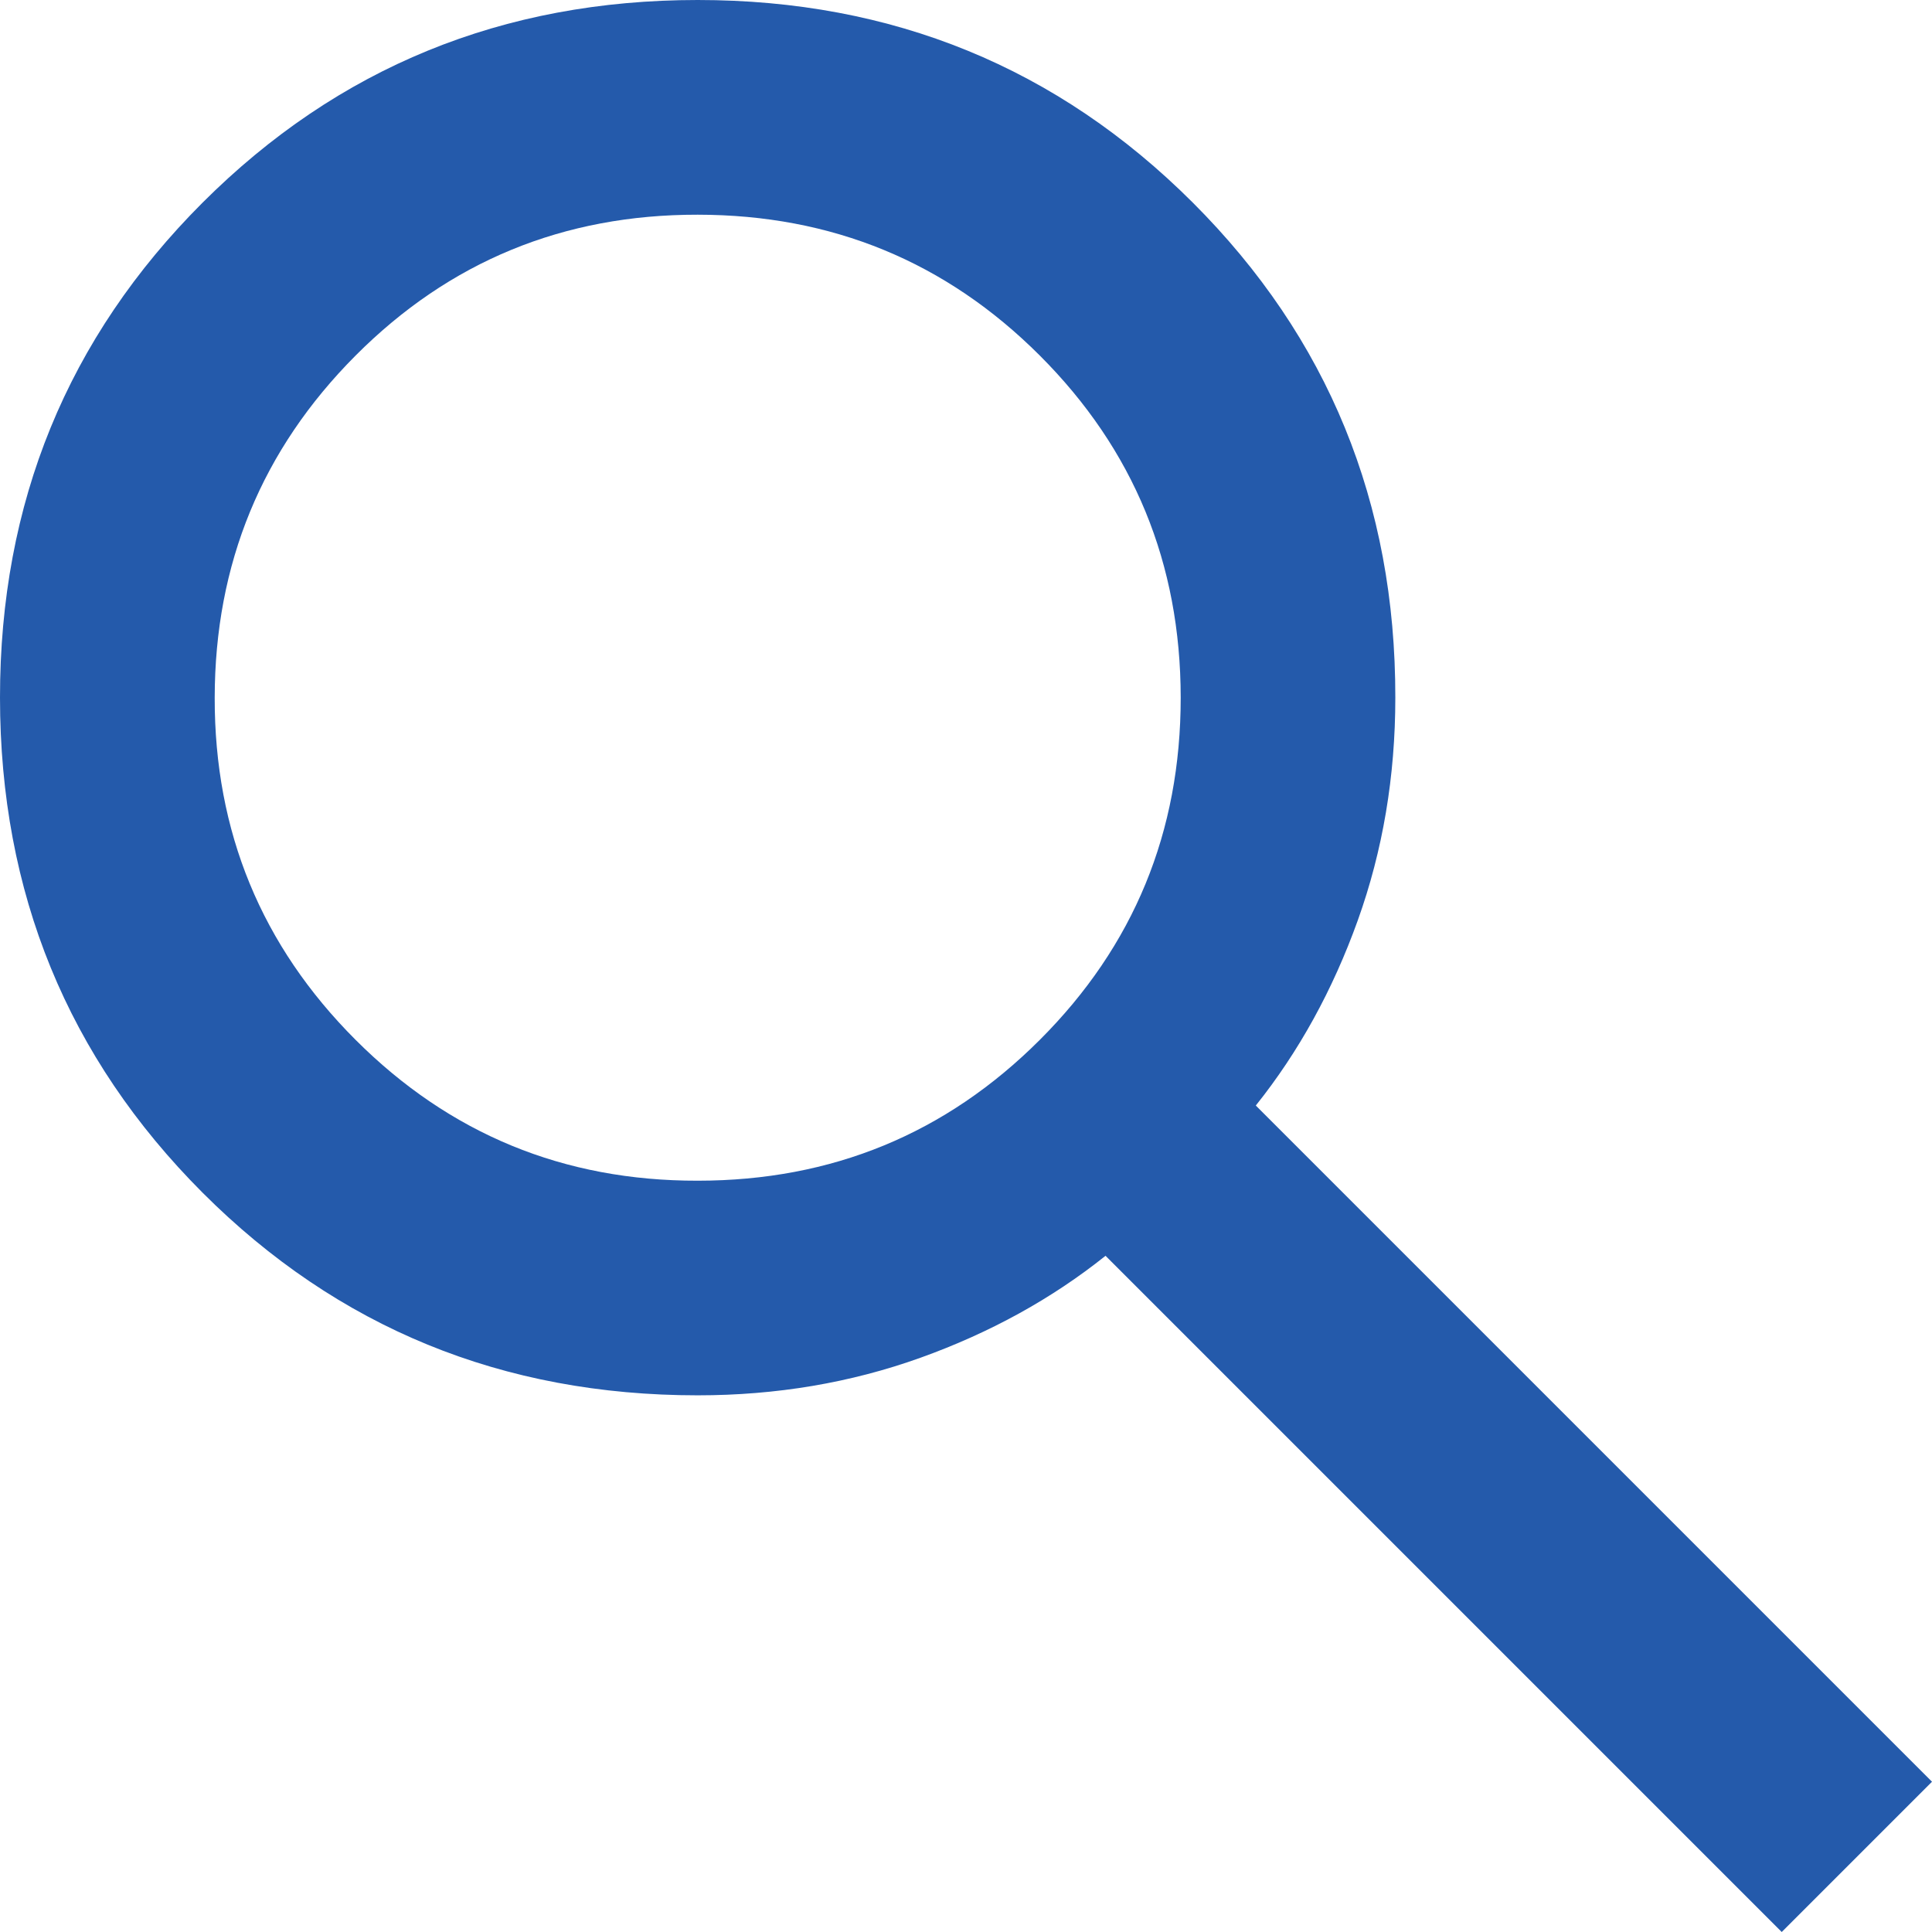
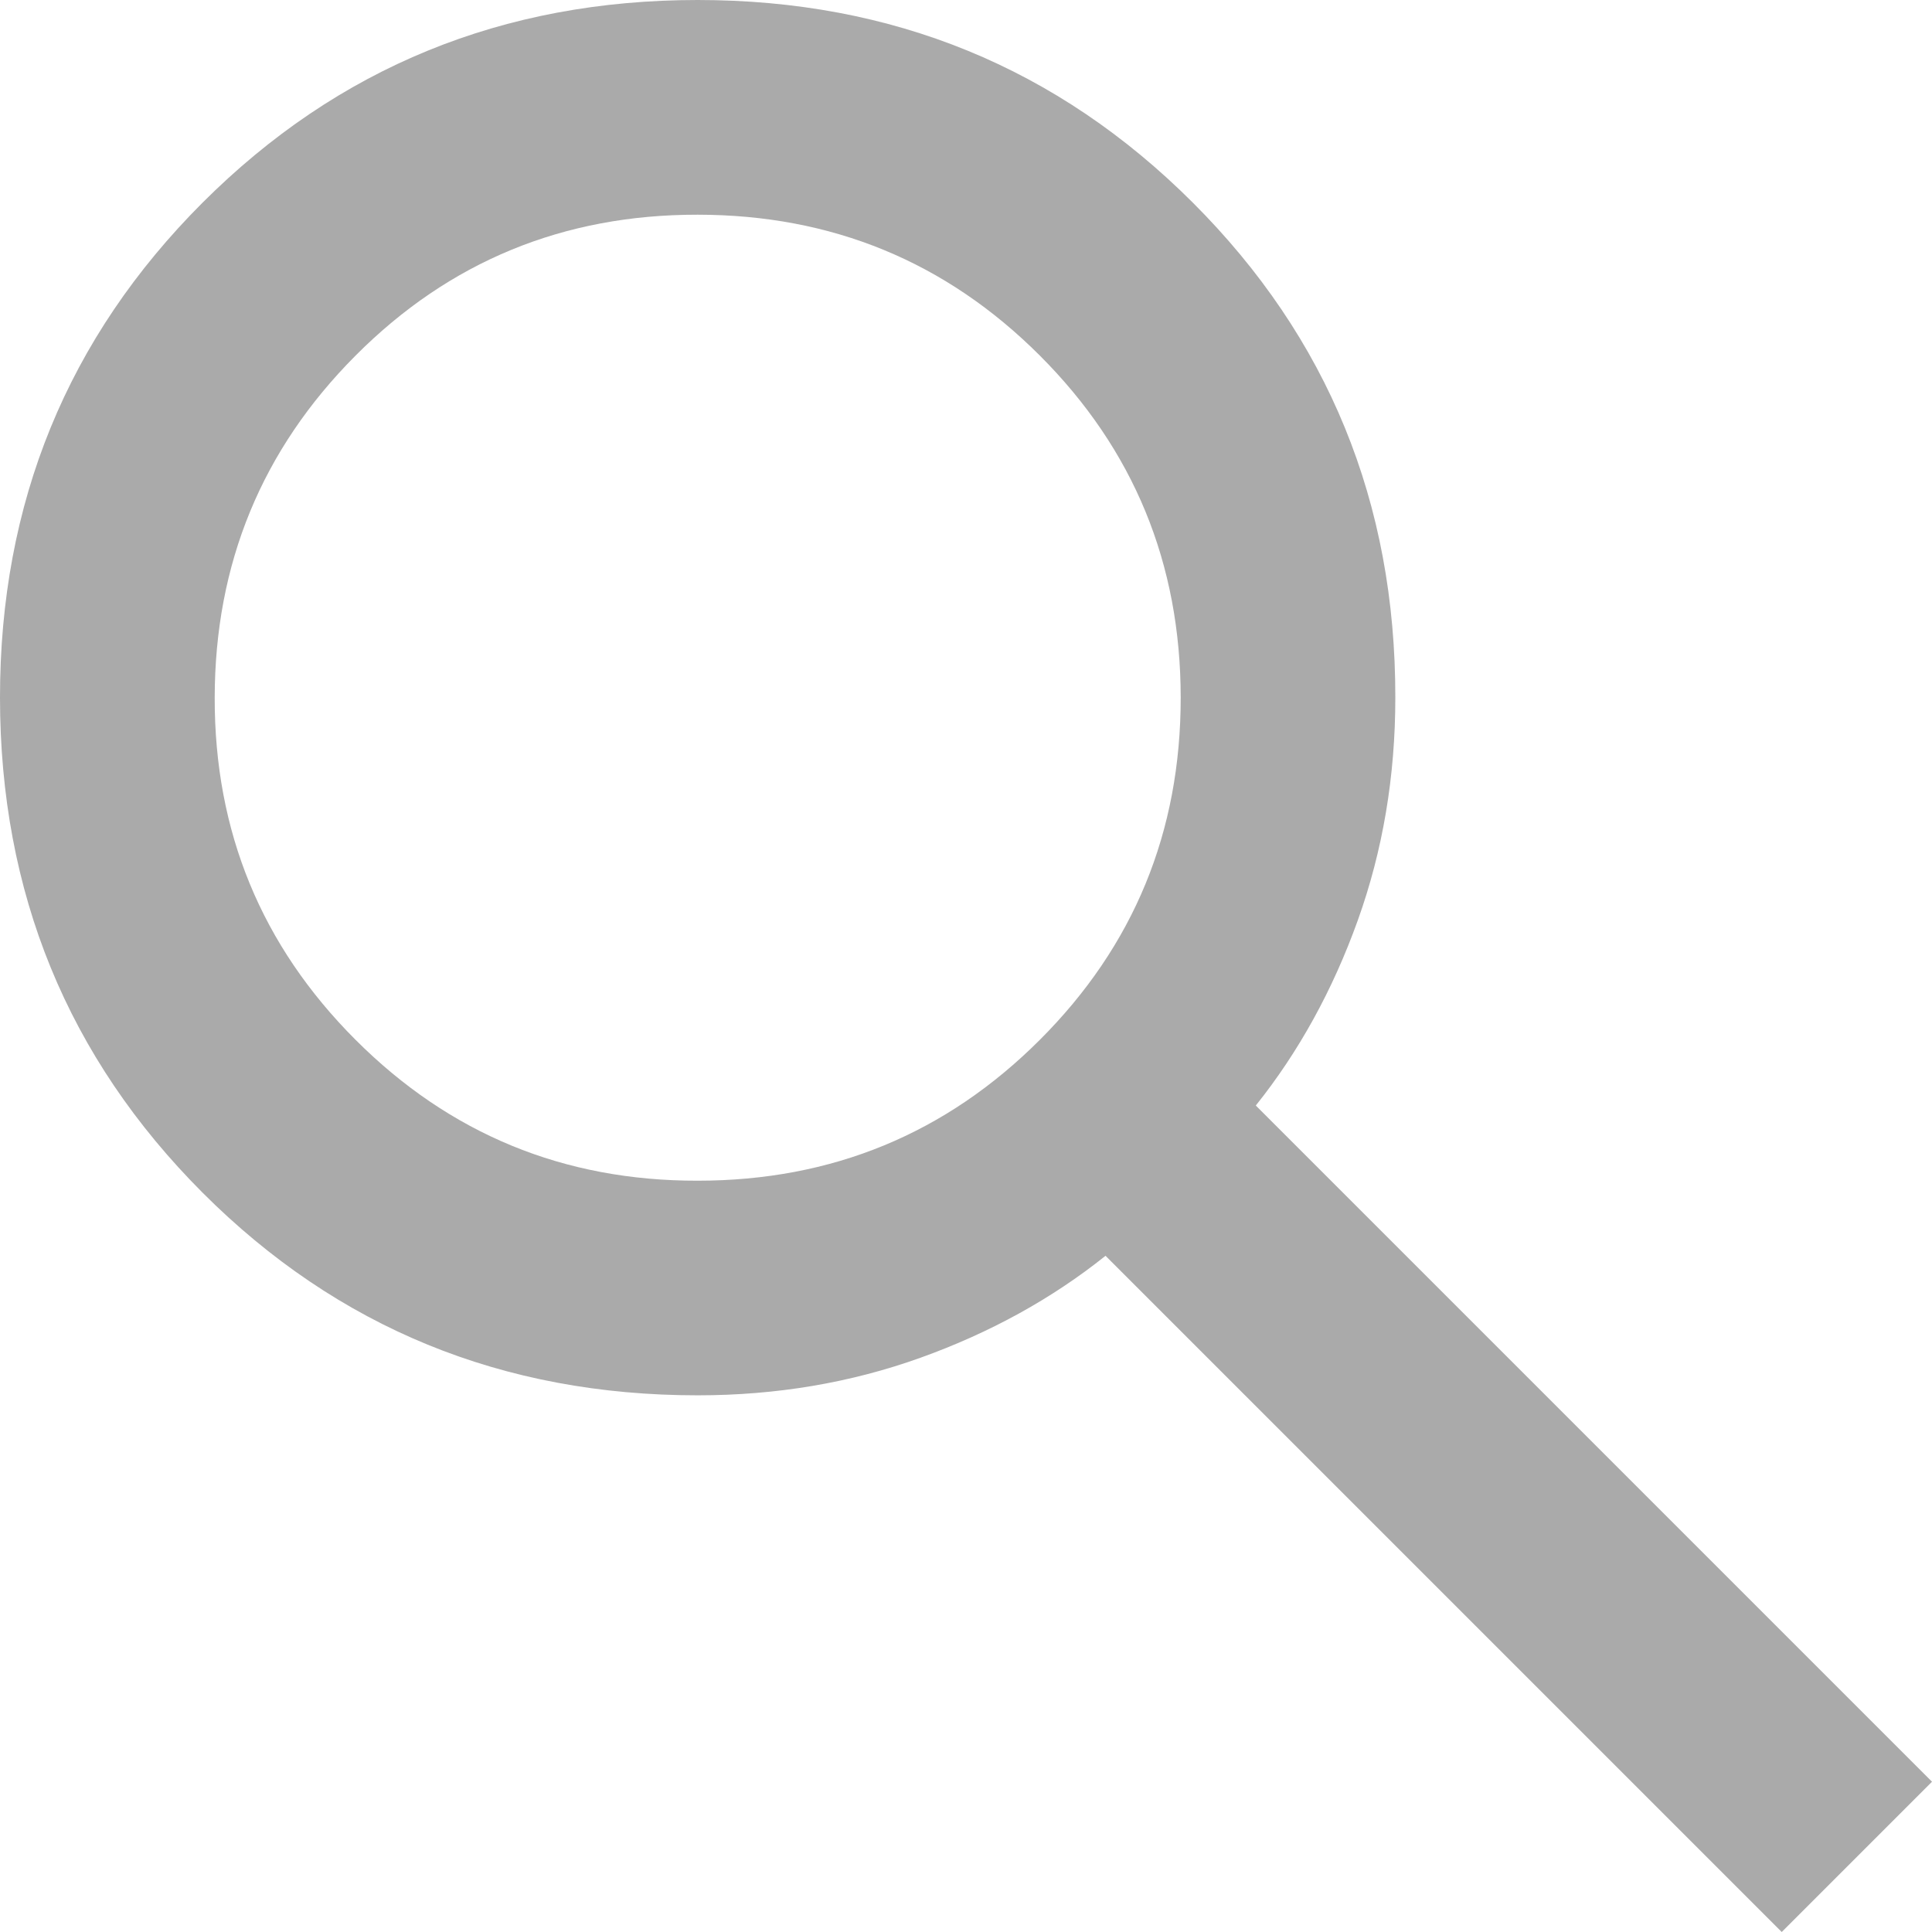
<svg xmlns="http://www.w3.org/2000/svg" width="23" height="23" viewBox="0 0 23 23" fill="none">
-   <path d="M21.211 23L13.161 14.95C12.522 15.461 11.787 15.866 10.957 16.164C10.126 16.462 9.243 16.611 8.306 16.611C5.984 16.611 4.02 15.807 2.412 14.199C0.805 12.59 0.001 10.626 6.76073e-07 8.306C-0.001 5.985 0.803 4.021 2.412 2.412C4.022 0.804 5.986 0 8.306 0C10.625 0 12.59 0.804 14.2 2.412C15.81 4.021 16.614 5.985 16.611 8.306C16.611 9.243 16.462 10.126 16.164 10.957C15.866 11.787 15.461 12.522 14.95 13.161L23 21.211L21.211 23ZM8.306 14.056C9.903 14.056 11.261 13.497 12.379 12.379C13.498 11.261 14.056 9.904 14.056 8.306C14.055 6.707 13.496 5.35 12.379 4.233C11.262 3.116 9.904 2.557 8.306 2.556C6.707 2.554 5.349 3.113 4.233 4.233C3.117 5.353 2.558 6.711 2.556 8.306C2.553 9.9 3.112 11.258 4.233 12.379C5.354 13.5 6.712 14.059 8.306 14.056Z" fill="#245AAB" />
+   <path d="M21.211 23L13.161 14.95C12.522 15.461 11.787 15.866 10.957 16.164C10.126 16.462 9.243 16.611 8.306 16.611C5.984 16.611 4.02 15.807 2.412 14.199C0.805 12.59 0.001 10.626 6.76073e-07 8.306C-0.001 5.985 0.803 4.021 2.412 2.412C4.022 0.804 5.986 0 8.306 0C10.625 0 12.59 0.804 14.2 2.412C15.81 4.021 16.614 5.985 16.611 8.306C16.611 9.243 16.462 10.126 16.164 10.957C15.866 11.787 15.461 12.522 14.95 13.161L23 21.211L21.211 23ZM8.306 14.056C9.903 14.056 11.261 13.497 12.379 12.379C13.498 11.261 14.056 9.904 14.056 8.306C14.055 6.707 13.496 5.35 12.379 4.233C11.262 3.116 9.904 2.557 8.306 2.556C6.707 2.554 5.349 3.113 4.233 4.233C3.117 5.353 2.558 6.711 2.556 8.306C2.553 9.9 3.112 11.258 4.233 12.379C5.354 13.5 6.712 14.059 8.306 14.056Z" fill="#aaa" />
</svg>
